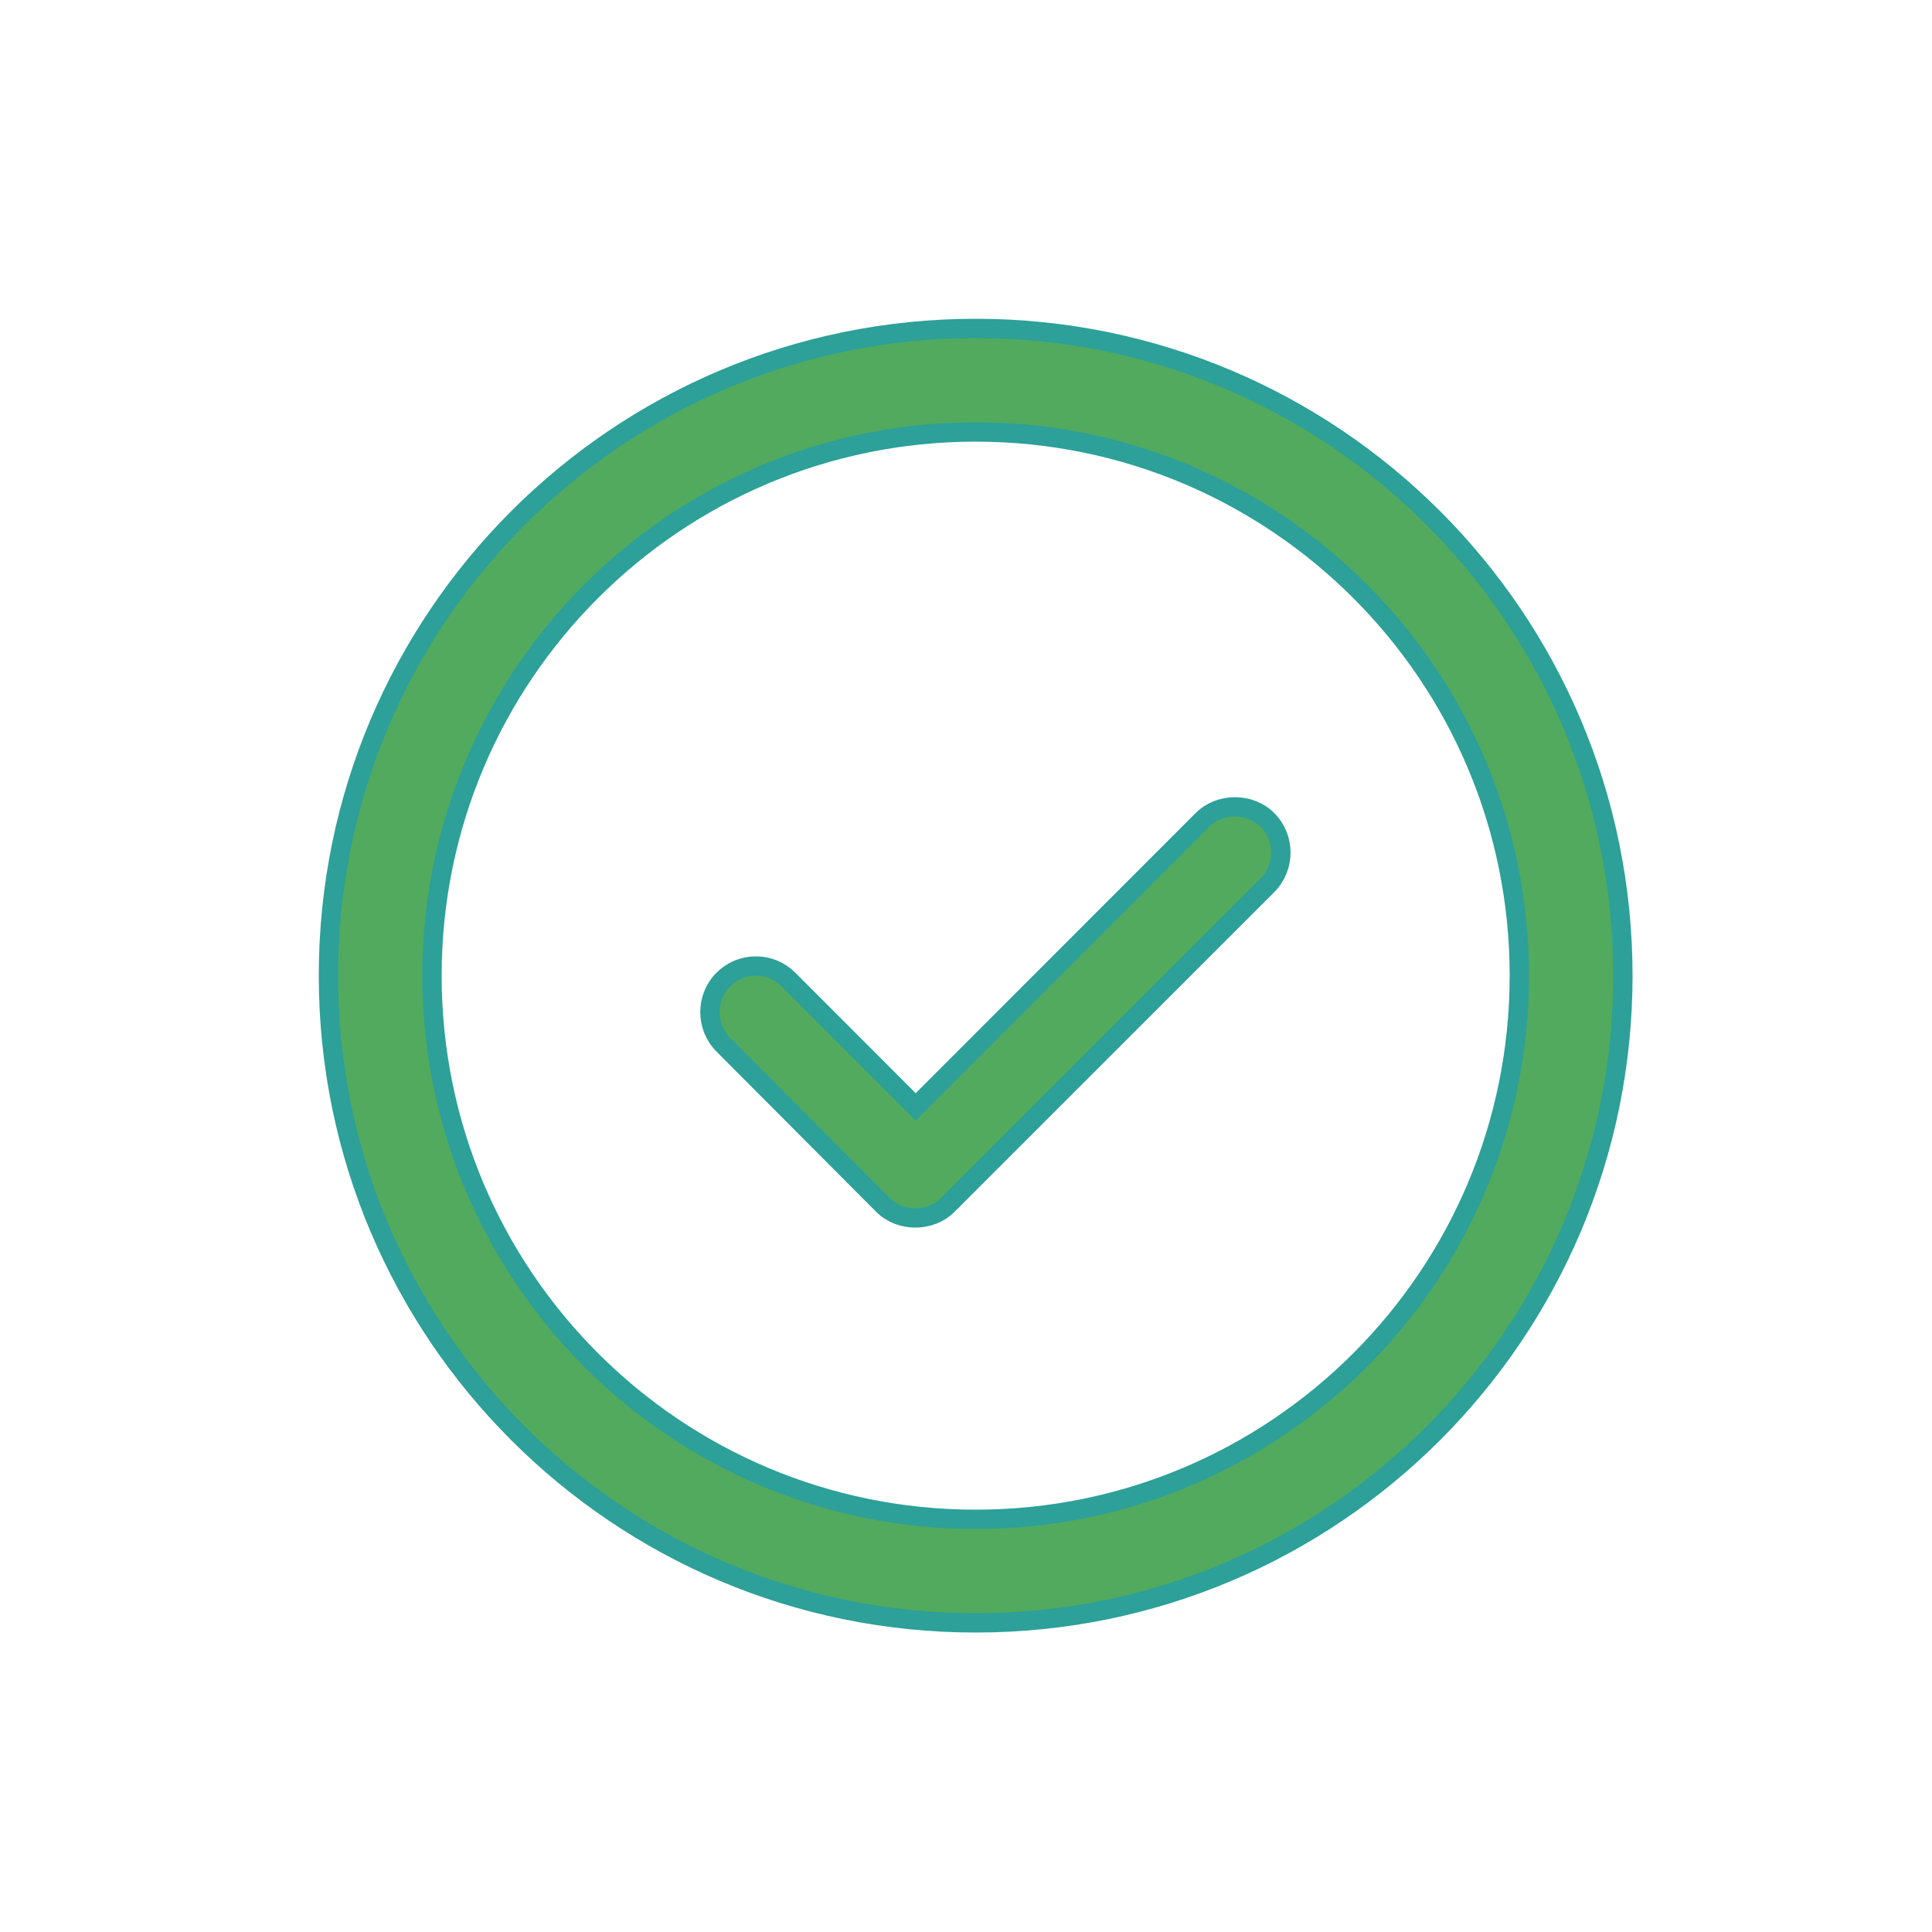
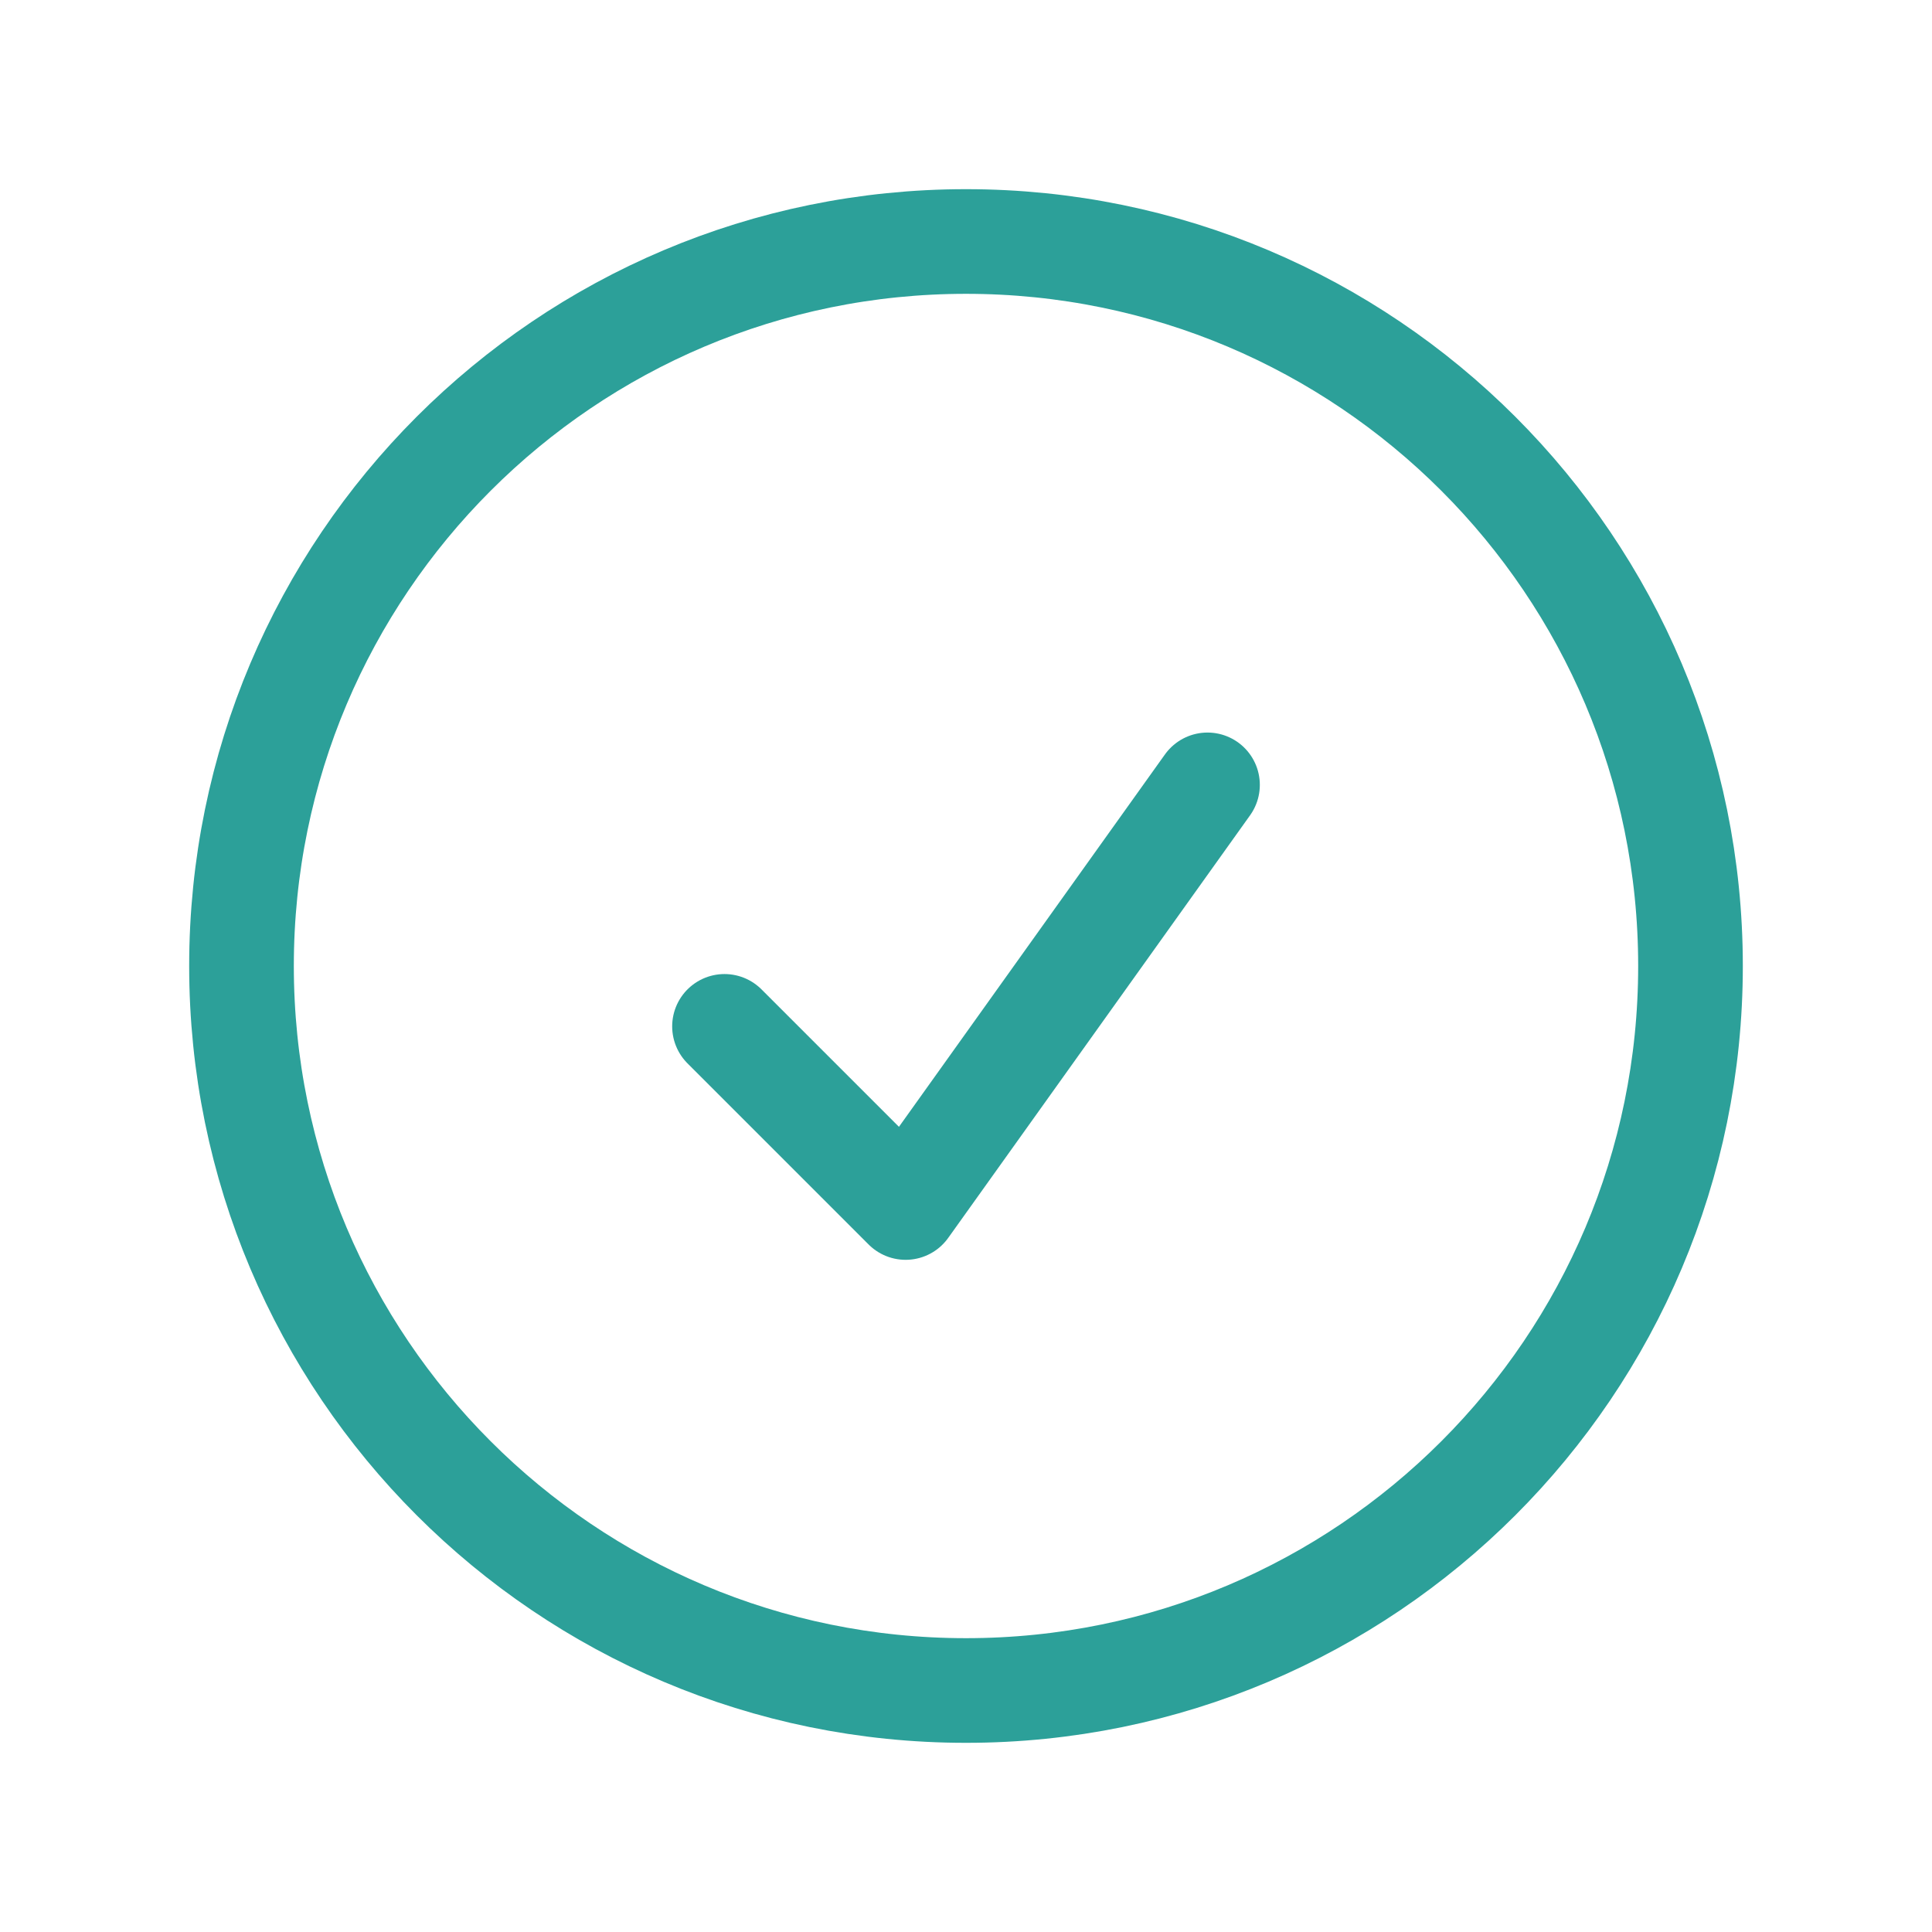
- <svg xmlns="http://www.w3.org/2000/svg" width="20" height="20" viewBox="0 0 100 100" fill="none" stroke="#2ca099" stroke-width="1.1">
-   <path d="M62.236 42.44L47.396 57.292L40.808 50.696C40.358 50.251 39.761 50.001 39.123 50.001C38.485 50.001 37.888 50.251 37.438 50.7C36.514 51.629 36.514 53.142 37.438 54.074L45.695 62.363C46.595 63.267 48.165 63.267 49.06 62.363L65.606 45.818C66.53 44.886 66.53 43.372 65.606 42.44C64.706 41.536 63.136 41.536 62.236 42.44Z" fill="#52AA5E" stroke="#2ca099" stroke-width="1.0" />
-   <path fill-rule="evenodd" clip-rule="evenodd" d="M50.5 78.64C66.041 78.64 78.64 66.041 78.64 50.5C78.64 34.959 66.041 22.36 50.5 22.36C34.959 22.36 22.36 34.959 22.36 50.5C22.36 66.041 34.959 78.64 50.5 78.64ZM50.5 84C69.001 84 84 69.001 84 50.5C84 31.998 69.001 17 50.5 17C31.998 17 17 31.998 17 50.5C17 69.001 31.998 84 50.5 84Z" fill="#52AA5E" stroke="#2ca099" stroke-width="1.0" />
+ <svg xmlns="http://www.w3.org/2000/svg" fill="none" viewBox="0 0 24 24" stroke-width="1.3" stroke="#2ca099" class="size-6" width="18" height="18">
+   <path stroke-linecap="round" stroke-linejoin="round" d="M9 12.75 11.25 15 15 9.75M21 12a9 9 0 1 1-18 0 9 9 0 0 1 18 0Z" />
</svg>
